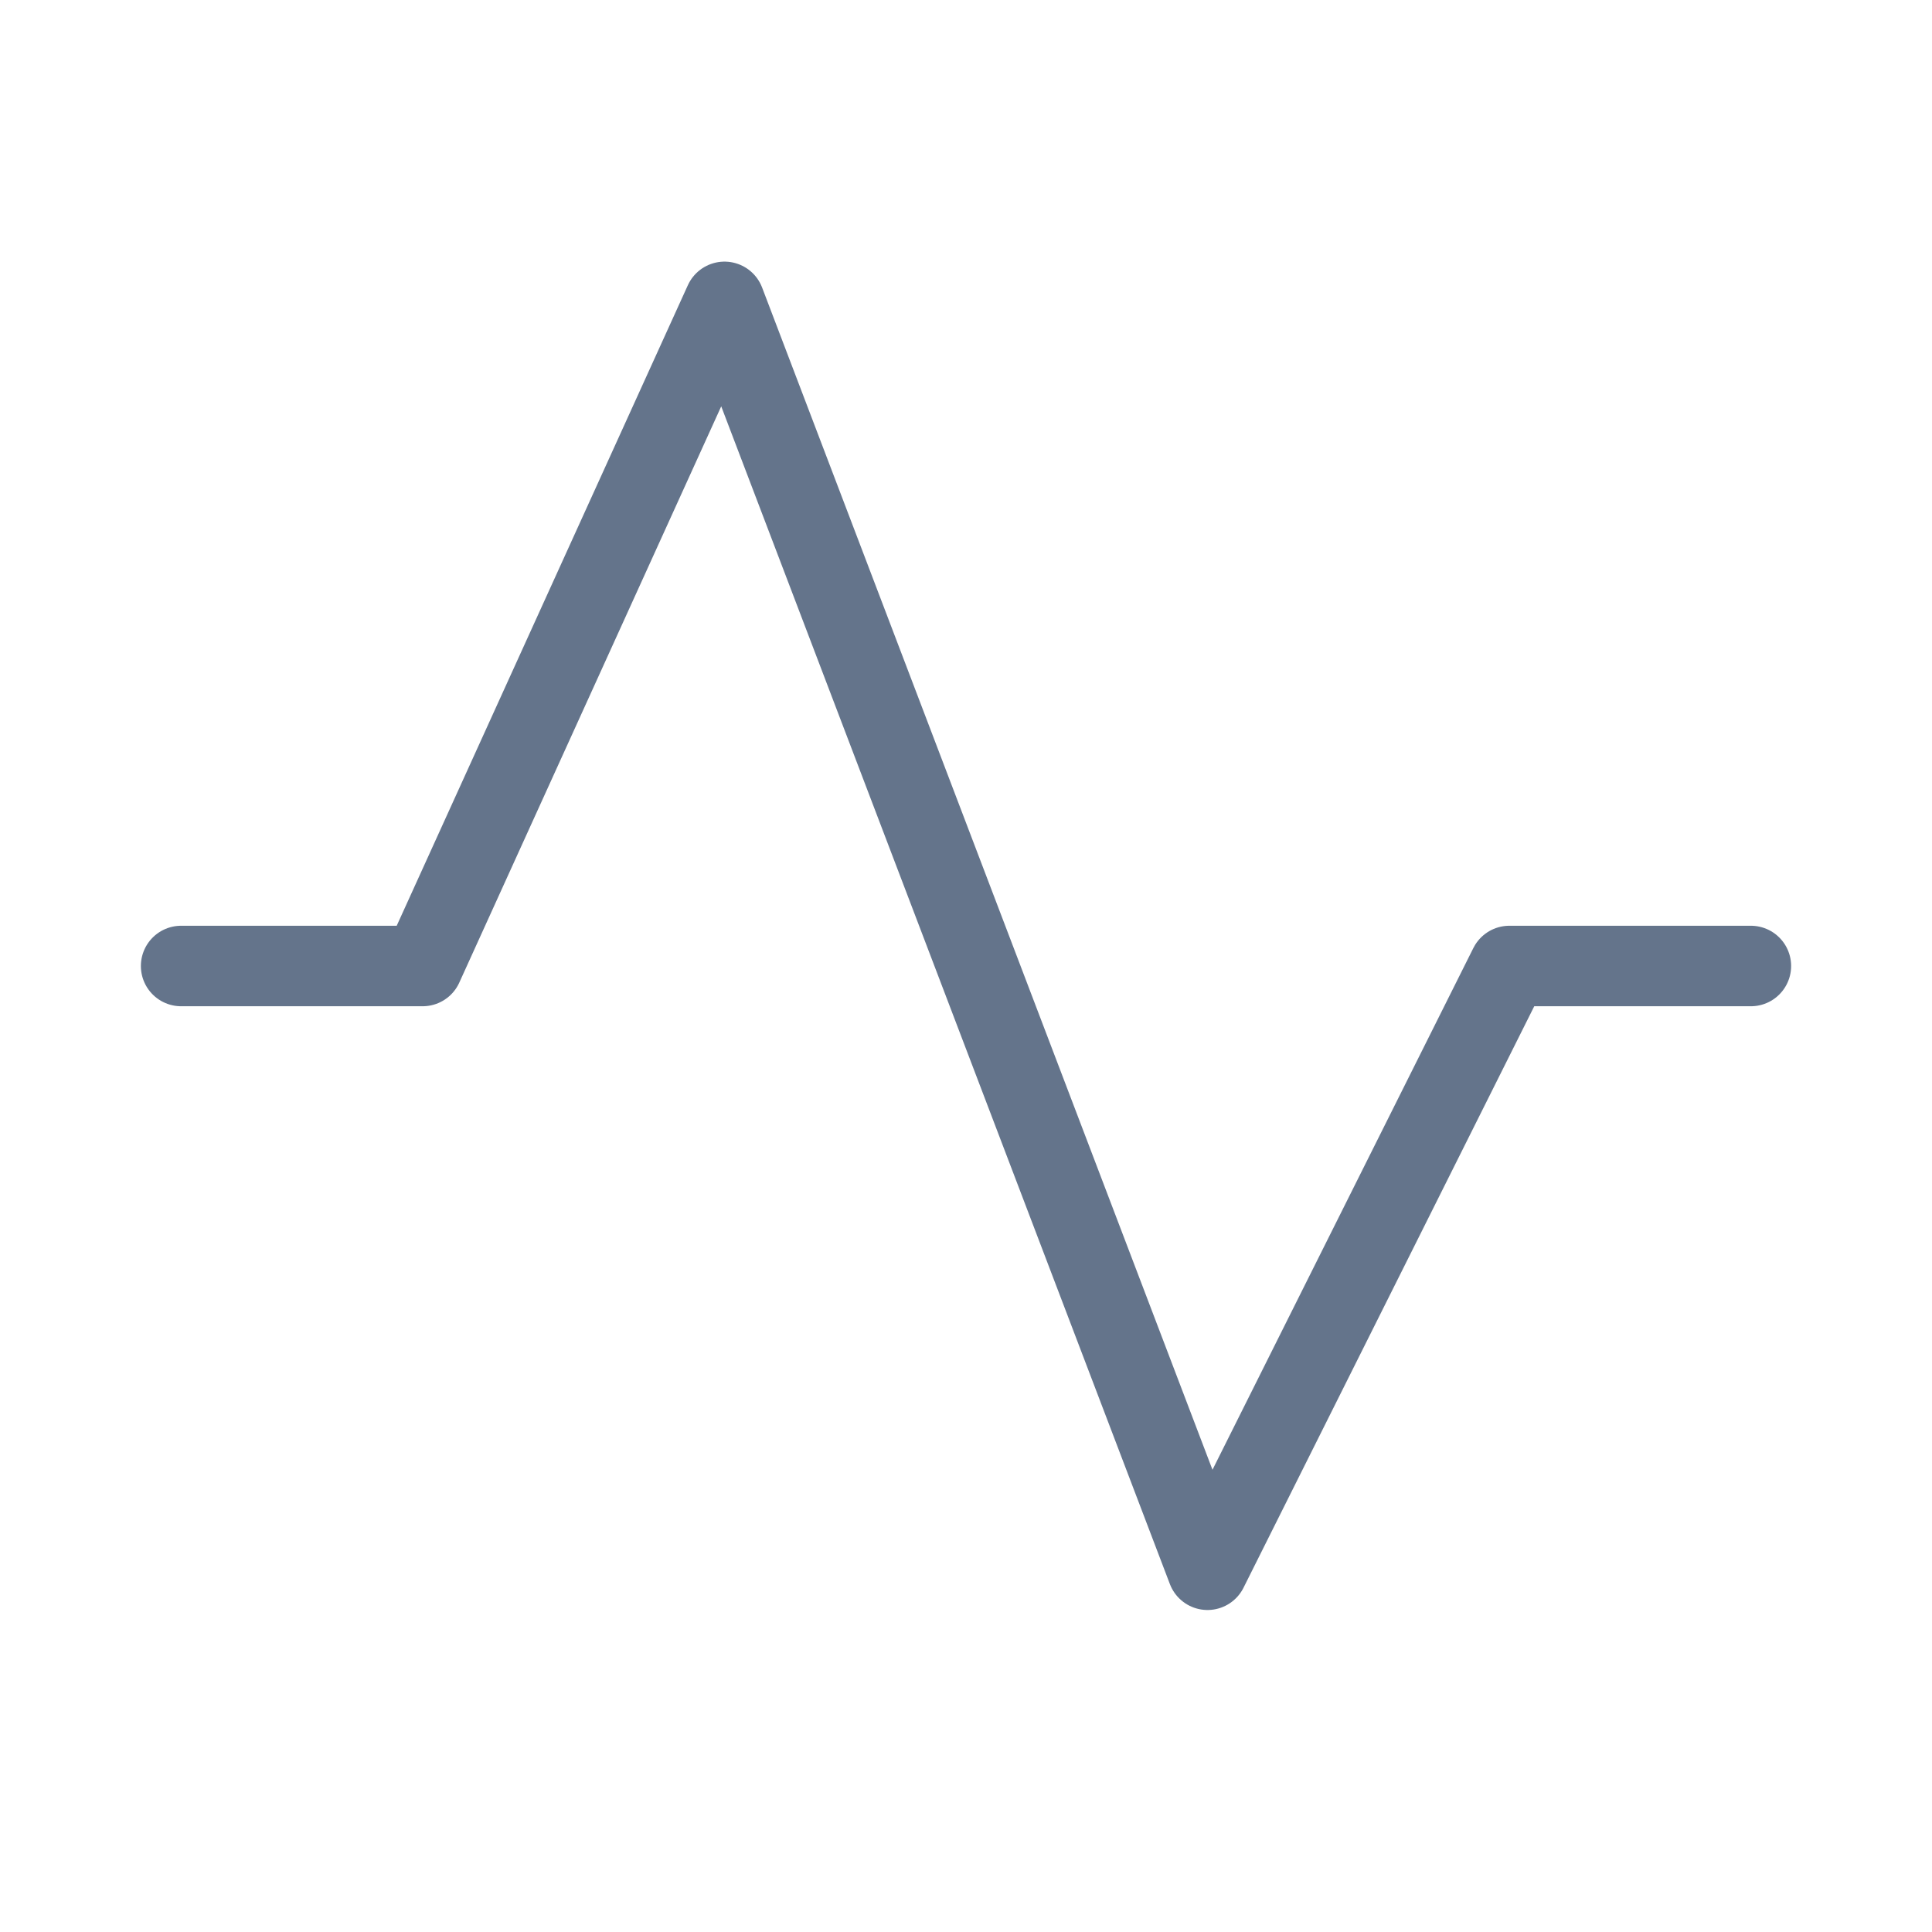
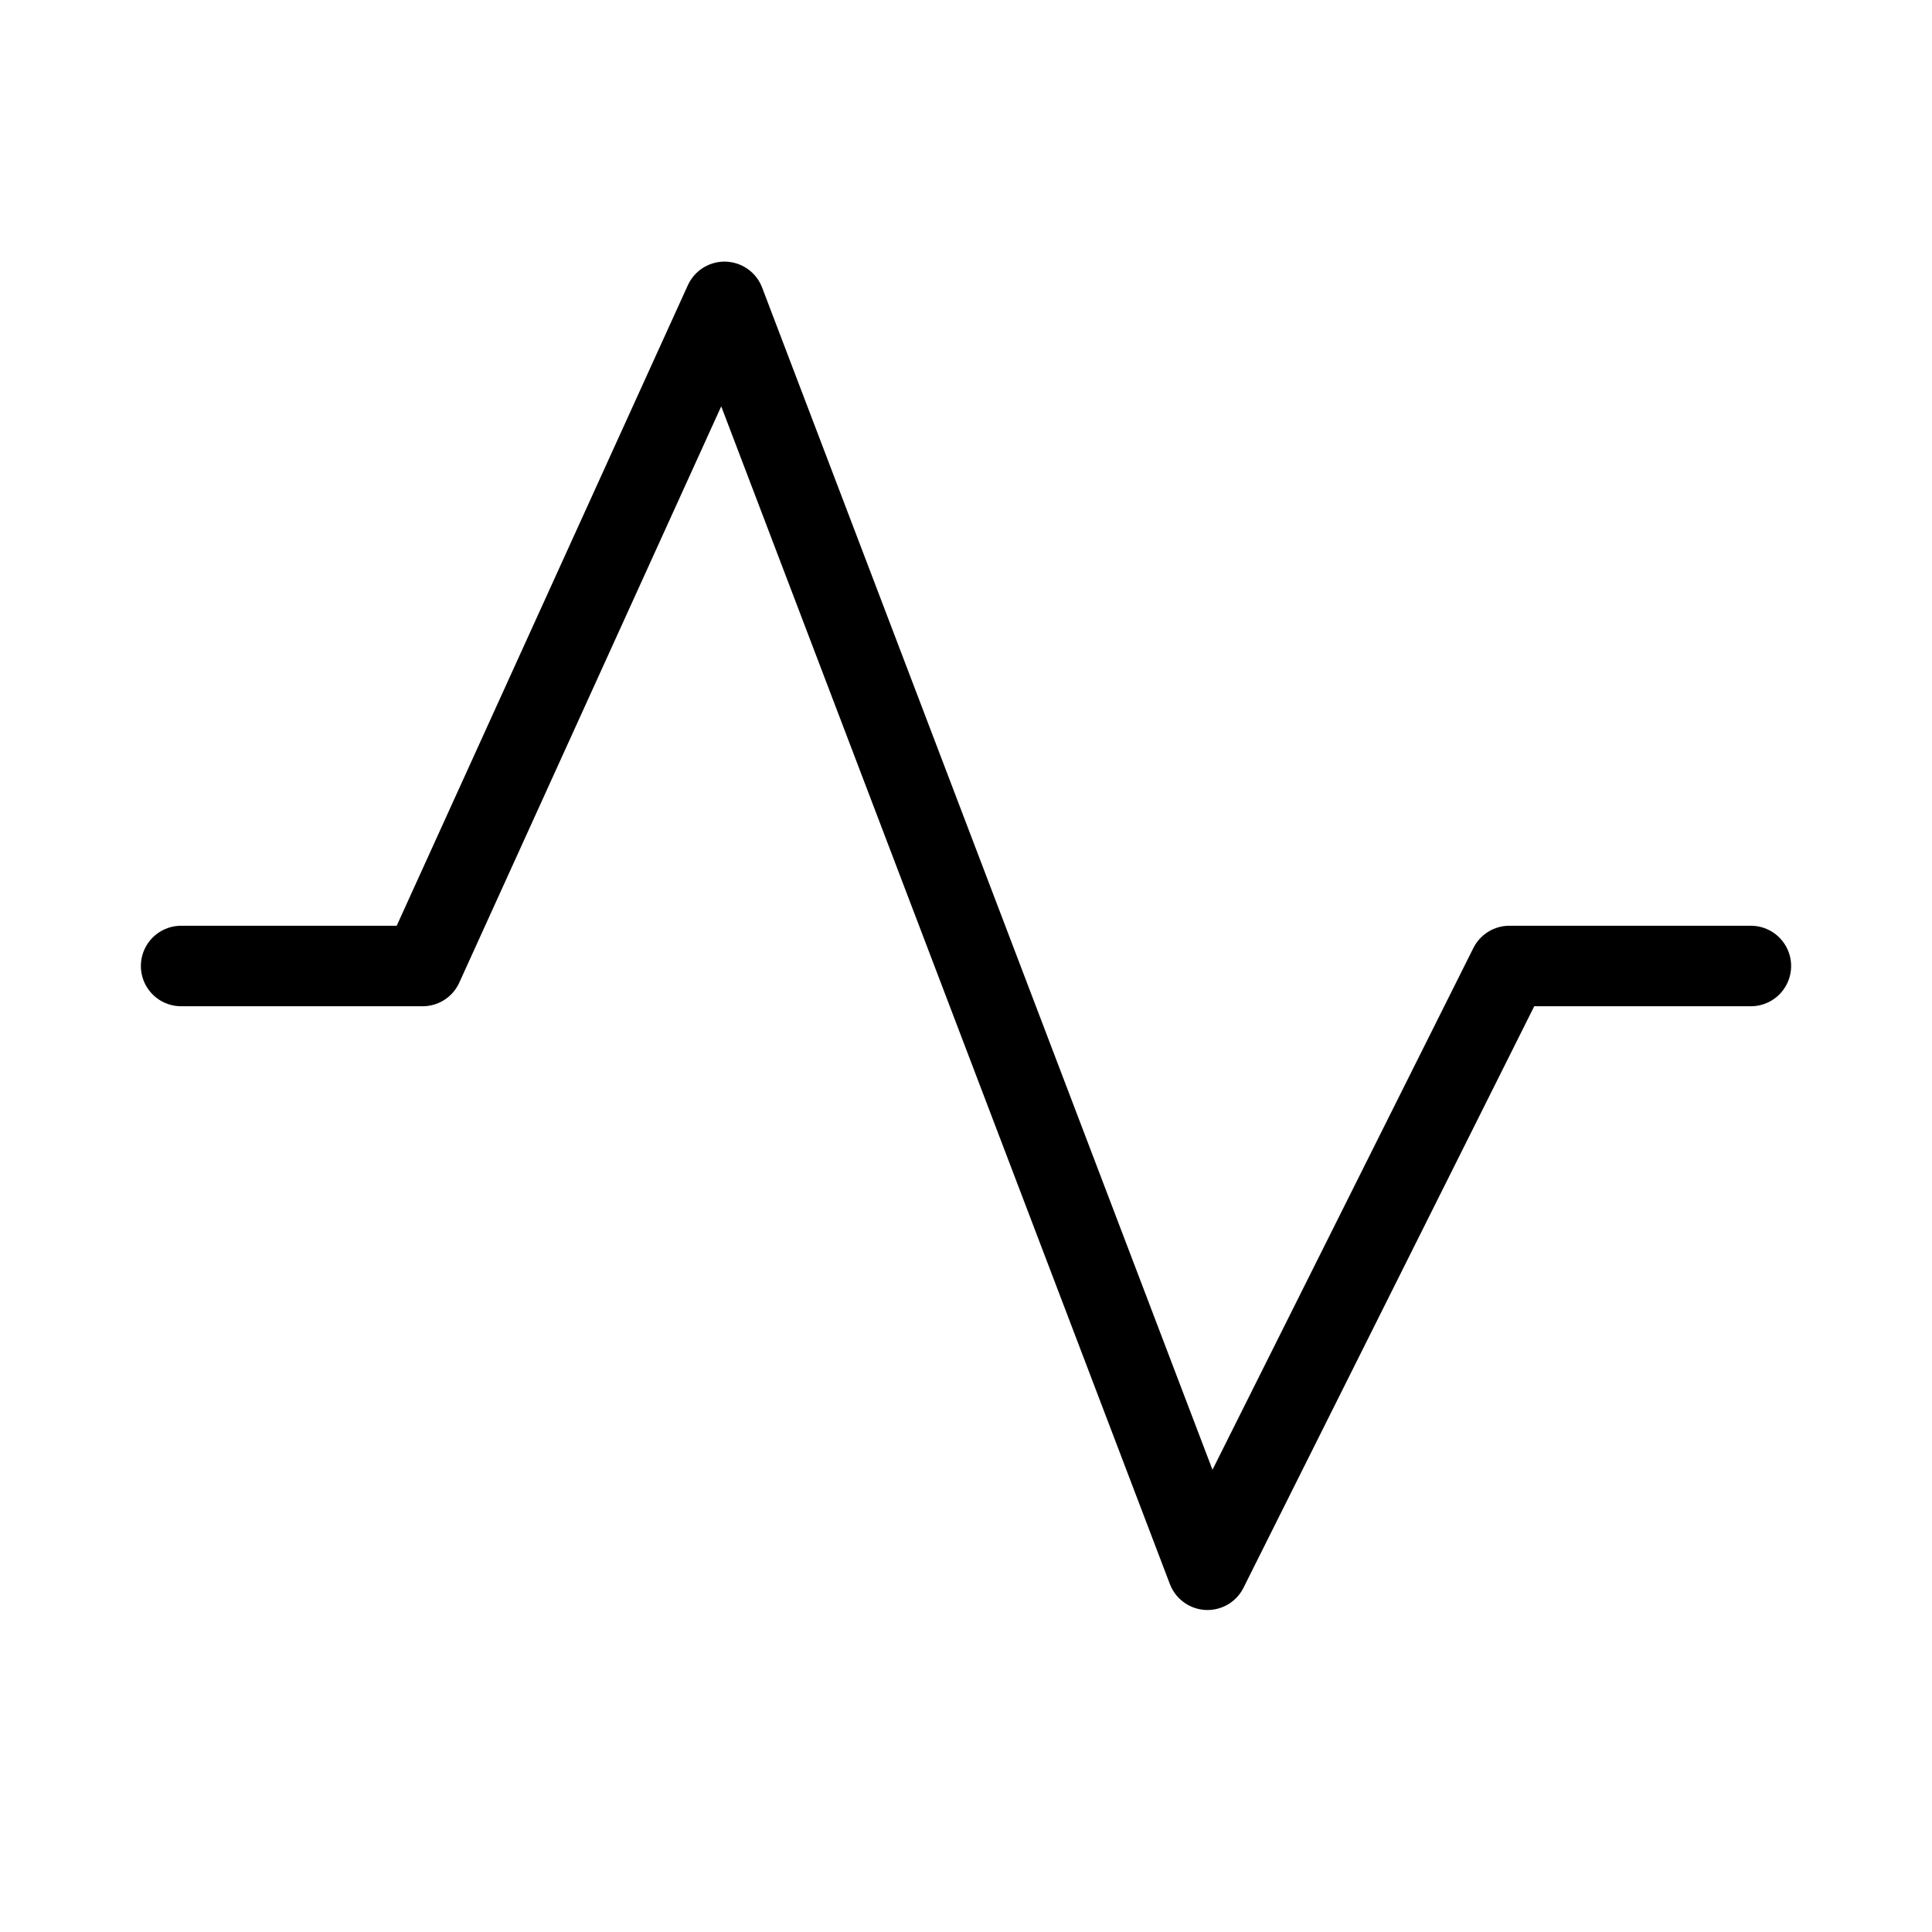
<svg xmlns="http://www.w3.org/2000/svg" viewBox="0 0 24 24" fill="none">
-   <path d="M2.25 12H5.25L9 3.75L15 19.5L18.75 12H21.75" stroke="#64748B" stroke-linecap="round" stroke-linejoin="round" />
+   <path d="M2.25 12H5.25L9 3.75L15 19.5L18.75 12H21.75" stroke="currentColor" stroke-linecap="round" stroke-linejoin="round" />
</svg>
